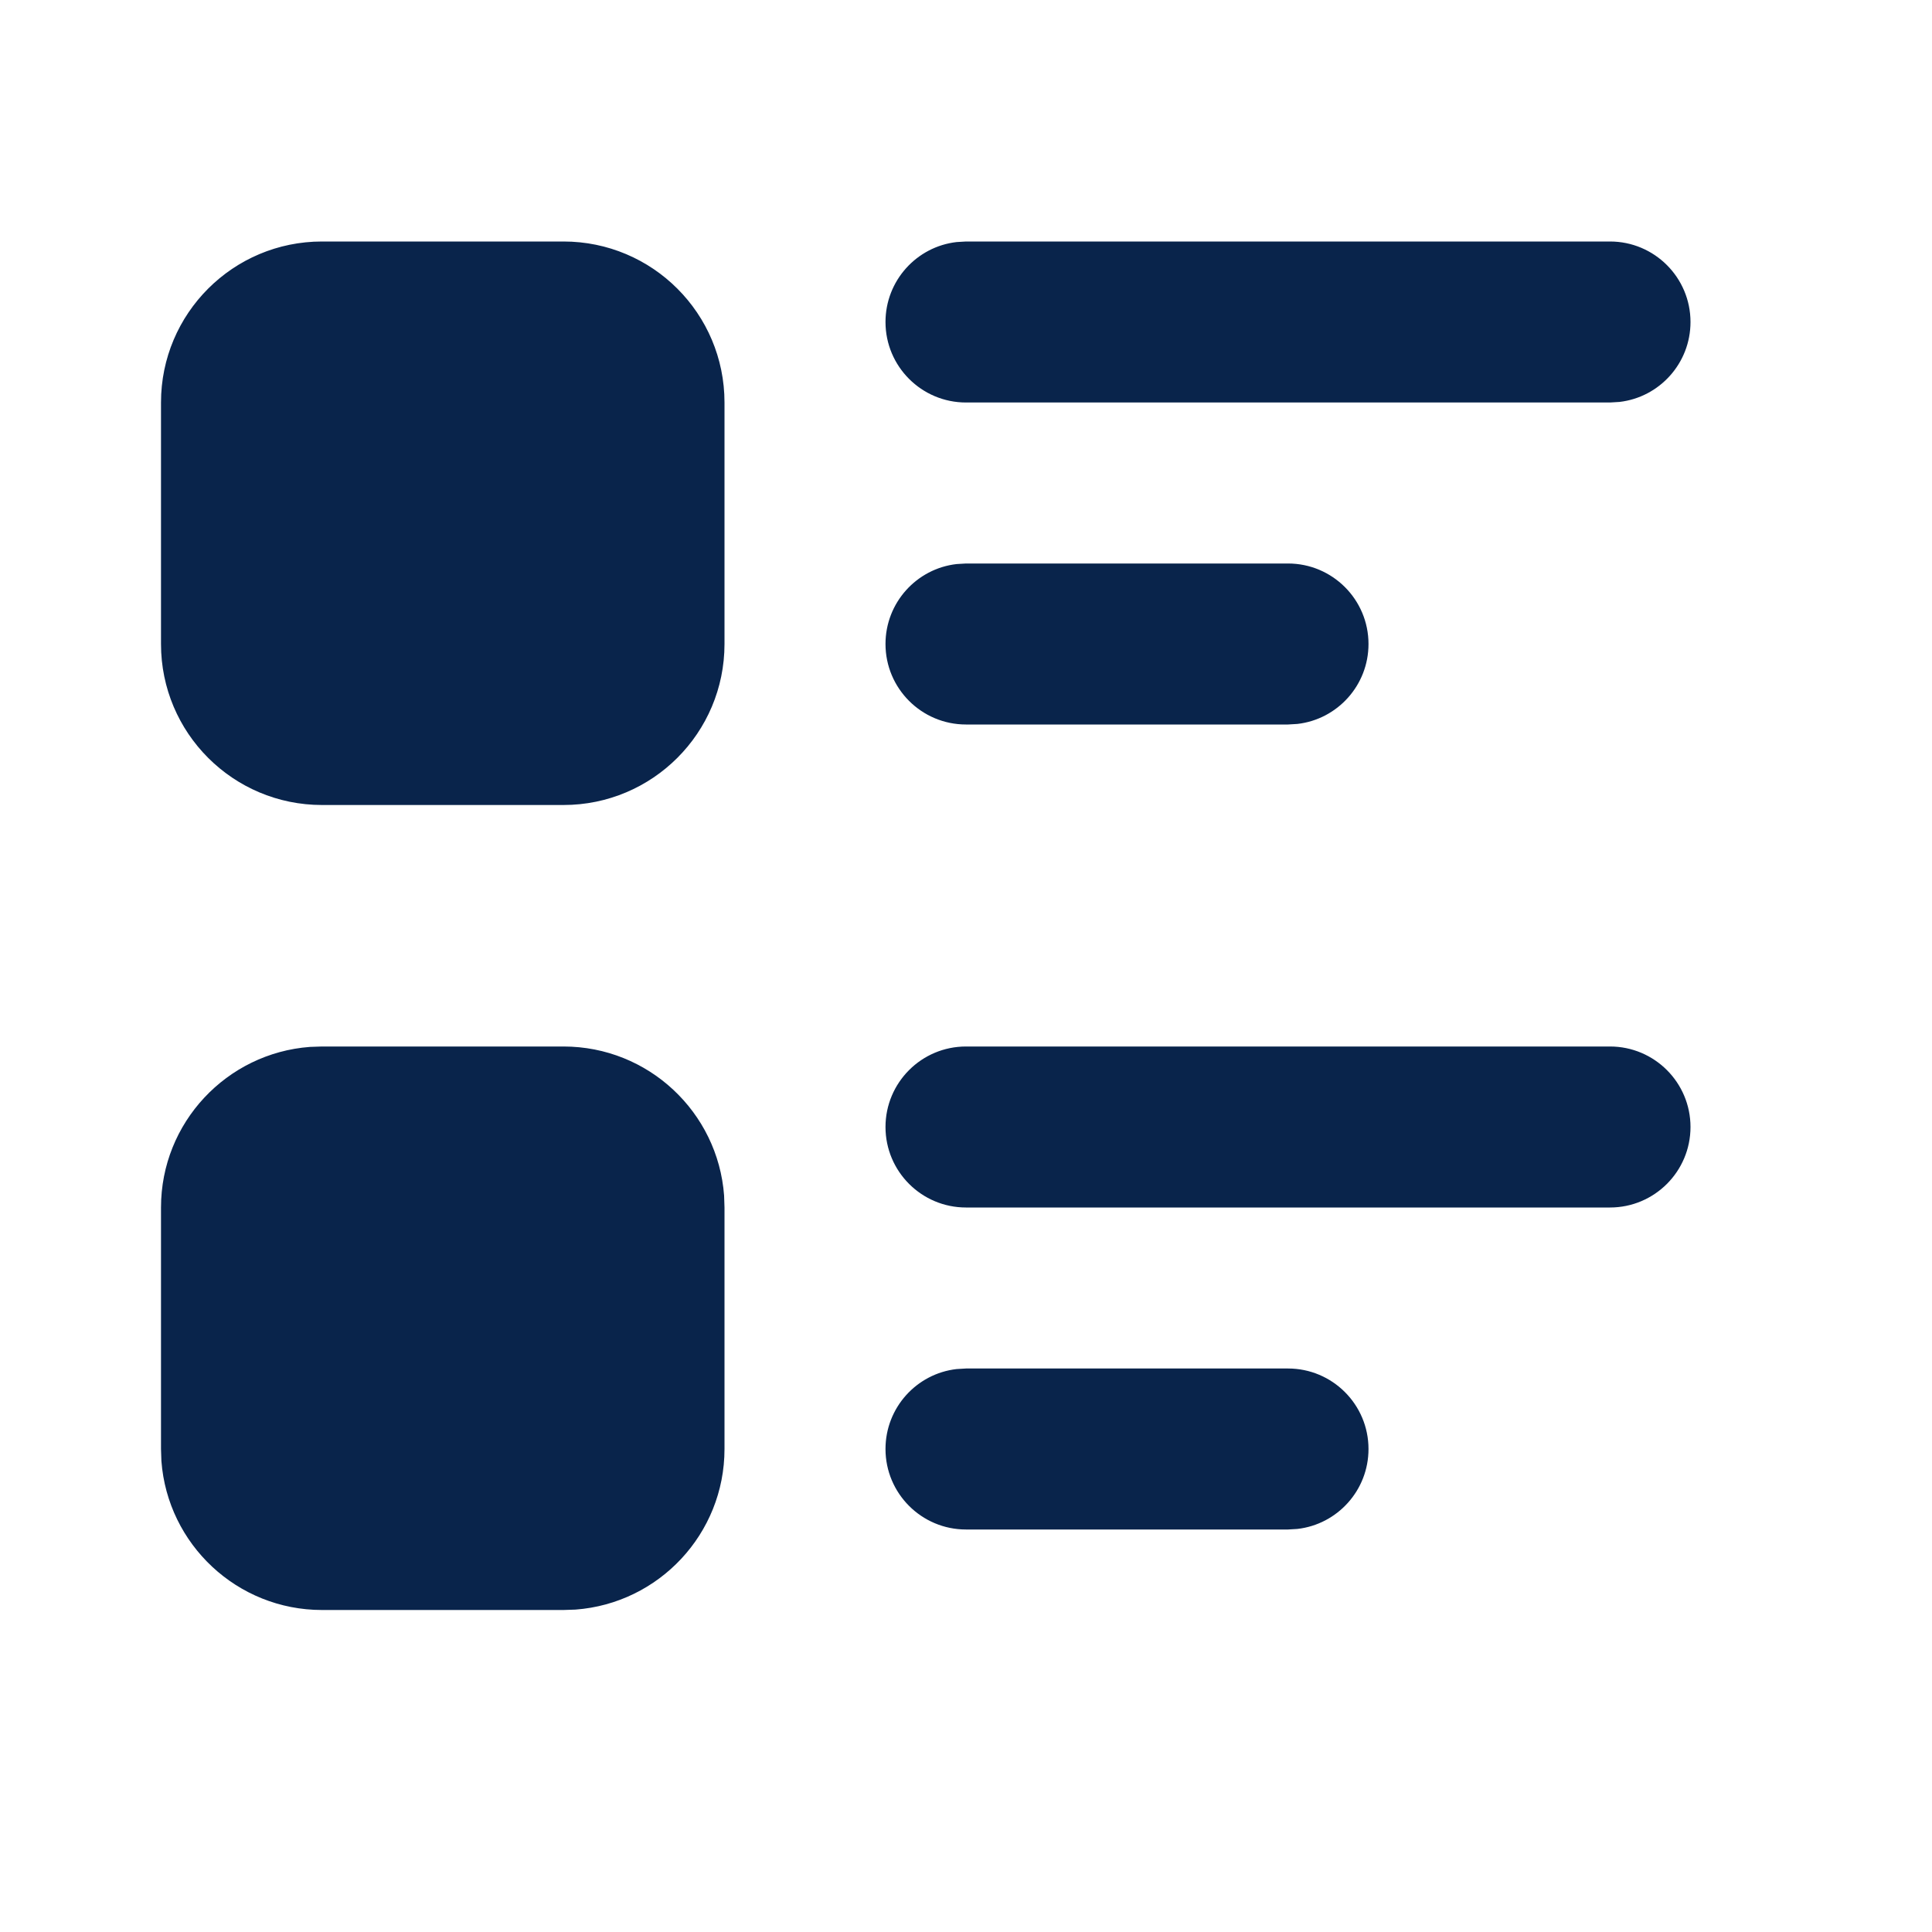
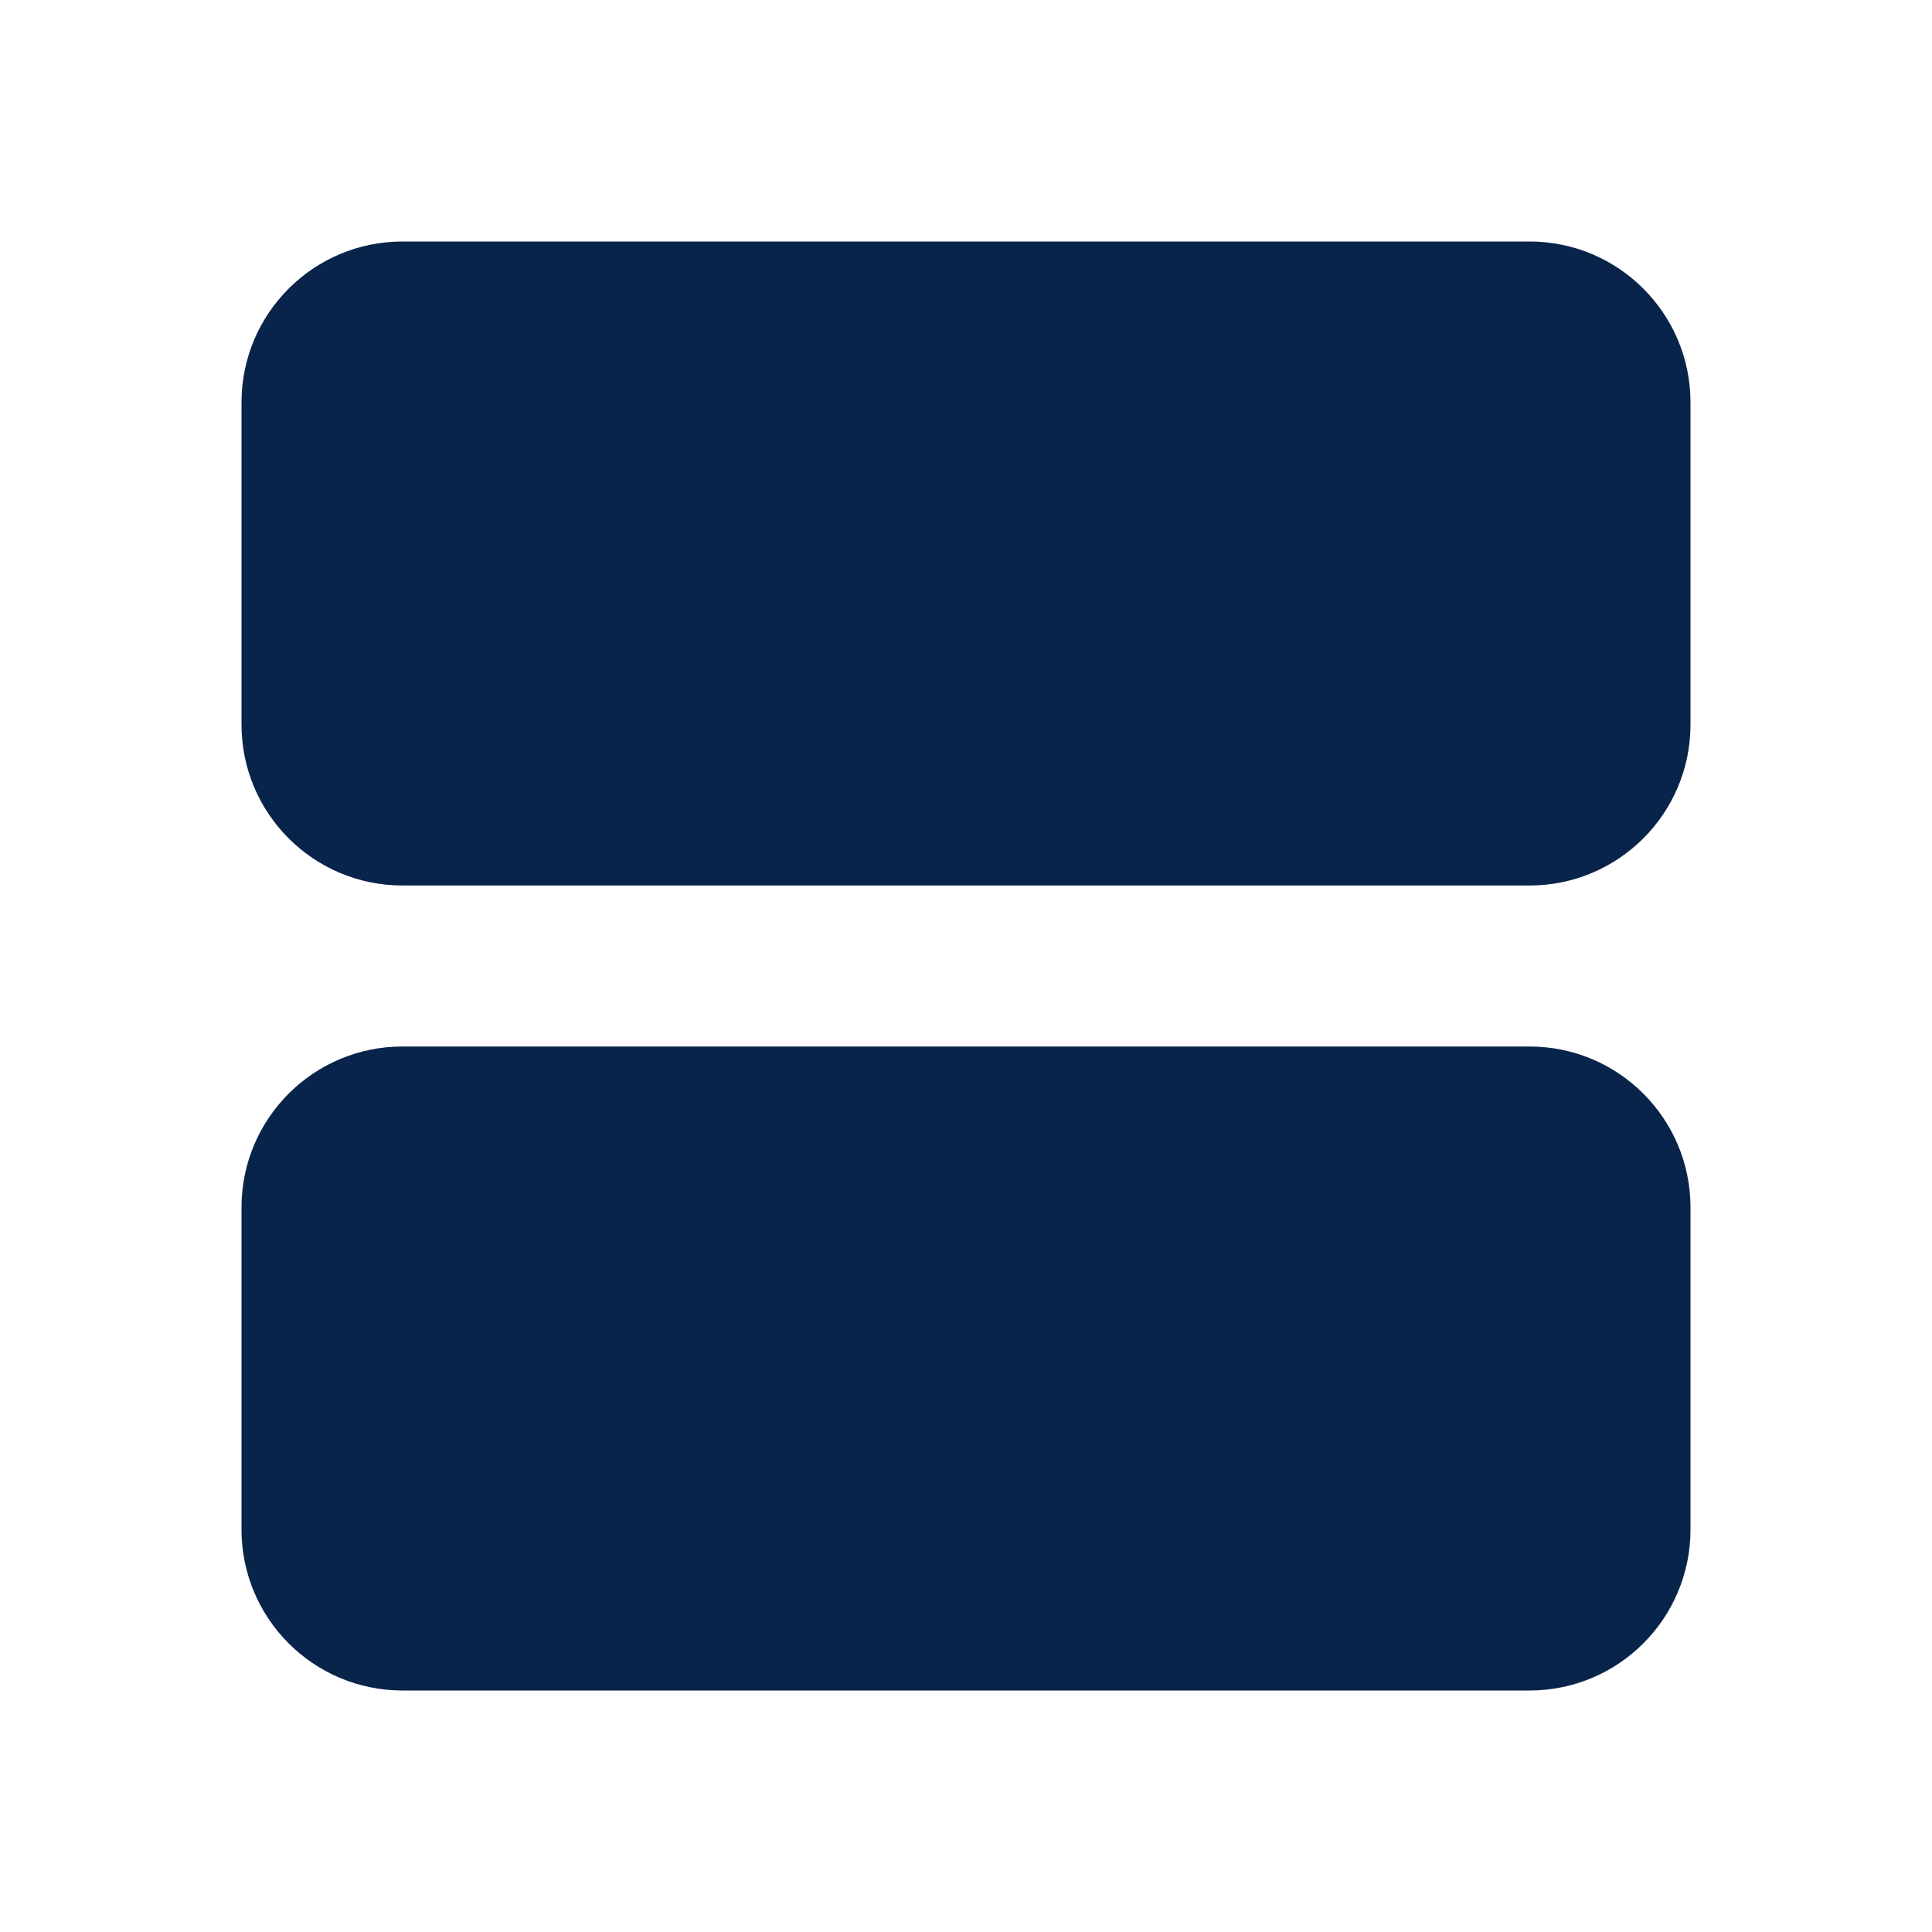
<svg xmlns="http://www.w3.org/2000/svg" width="800px" height="800px" viewBox="0 0 24 24" version="1.1">
  <g id="页面-1" stroke="none" stroke-width="1" fill="none" fill-rule="evenodd">
-     <g id="Editor" transform="translate(-48, -240)" fill-rule="nonzero">
-       <g id="list_check_3_fill" transform="translate(48, 240)">
+     <g id="Design" transform="translate(-384, -336)">
+       <g id="rows_3_fill" transform="translate(384, 336)">
        <path d="M24,0 L24,24 L0,24 L0,0 L24,0 Z M12.593,23.258 L12.582,23.26 L12.511,23.295 L12.492,23.299 L12.492,23.299 L12.477,23.295 L12.406,23.26 C12.396,23.256 12.387,23.259 12.382,23.265 L12.378,23.276 L12.361,23.703 L12.366,23.723 L12.377,23.736 L12.48,23.81 L12.495,23.814 L12.495,23.814 L12.507,23.81 L12.611,23.736 L12.623,23.72 L12.623,23.72 L12.627,23.703 L12.61,23.276 C12.608,23.266 12.601,23.259 12.593,23.258 L12.593,23.258 Z M12.858,23.145 L12.845,23.147 L12.66,23.24 L12.65,23.25 L12.65,23.25 L12.647,23.261 L12.665,23.691 L12.67,23.703 L12.67,23.703 L12.678,23.71 L12.879,23.803 C12.891,23.807 12.902,23.803 12.908,23.795 L12.912,23.781 L12.878,23.167 C12.875,23.155 12.867,23.147 12.858,23.145 L12.858,23.145 Z M12.143,23.147 C12.133,23.142 12.122,23.145 12.116,23.153 L12.11,23.167 L12.076,23.781 C12.075,23.793 12.083,23.802 12.093,23.805 L12.108,23.803 L12.309,23.71 L12.319,23.702 L12.319,23.702 L12.323,23.691 L12.34,23.261 L12.337,23.249 L12.337,23.249 L12.328,23.24 L12.143,23.147 Z" id="MingCute" fill-rule="nonzero">

</path>
-         <path d="M7,13 C8.054,13 8.918,13.816 8.995,14.851 L9,15 L9,18 C9,19.054 8.184,19.918 7.149,19.995 L7,20 L4,20 C2.946,20 2.082,19.184 2.005,18.149 L2,18 L2,15 C2,13.946 2.816,13.082 3.851,13.005 L4,13 L7,13 Z M16,17 C16.552,17 17,17.448 17,18 C17,18.513 16.614,18.936 16.117,18.993 L16,19 L12,19 C11.448,19 11,18.552 11,18 C11,17.487 11.386,17.064 11.883,17.007 L12,17 L16,17 Z M20,13 C20.552,13 21,13.448 21,14 C21,14.552 20.552,15 20,15 L12,15 C11.448,15 11,14.552 11,14 C11,13.448 11.448,13 12,13 L20,13 Z M7,3 C8.105,3 9,3.895 9,5 L9,8 C9,9.105 8.105,10 7,10 L4,10 C2.895,10 2,9.105 2,8 L2,5 C2,3.895 2.895,3 4,3 L7,3 Z M16,7 C16.552,7 17,7.448 17,8 C17,8.513 16.614,8.936 16.117,8.993 L16,9 L12,9 C11.448,9 11,8.552 11,8 C11,7.487 11.386,7.064 11.883,7.007 L12,7 L16,7 Z M20,3 C20.552,3 21,3.448 21,4 C21,4.513 20.614,4.936 20.117,4.993 L20,5 L12,5 C11.448,5 11,4.552 11,4 C11,3.487 11.386,3.064 11.883,3.007 L12,3 L20,3 Z" id="形状" fill="#09244B">
+         <path d="M5,3 C3.895,3 3,3.895 3,5 L3,9 C3,10.105 3.895,11 5,11 L19,11 C20.105,11 21,10.105 21,9 L21,5 C21,3.895 20.105,3 19,3 L5,3 Z M5,13 C3.895,13 3,13.895 3,15 L3,19 C3,20.105 3.895,21 5,21 L19,21 C20.105,21 21,20.105 21,19 L21,15 C21,13.895 20.105,13 19,13 L5,13 Z" id="形状" fill="#09244B">

</path>
      </g>
    </g>
  </g>
</svg>
